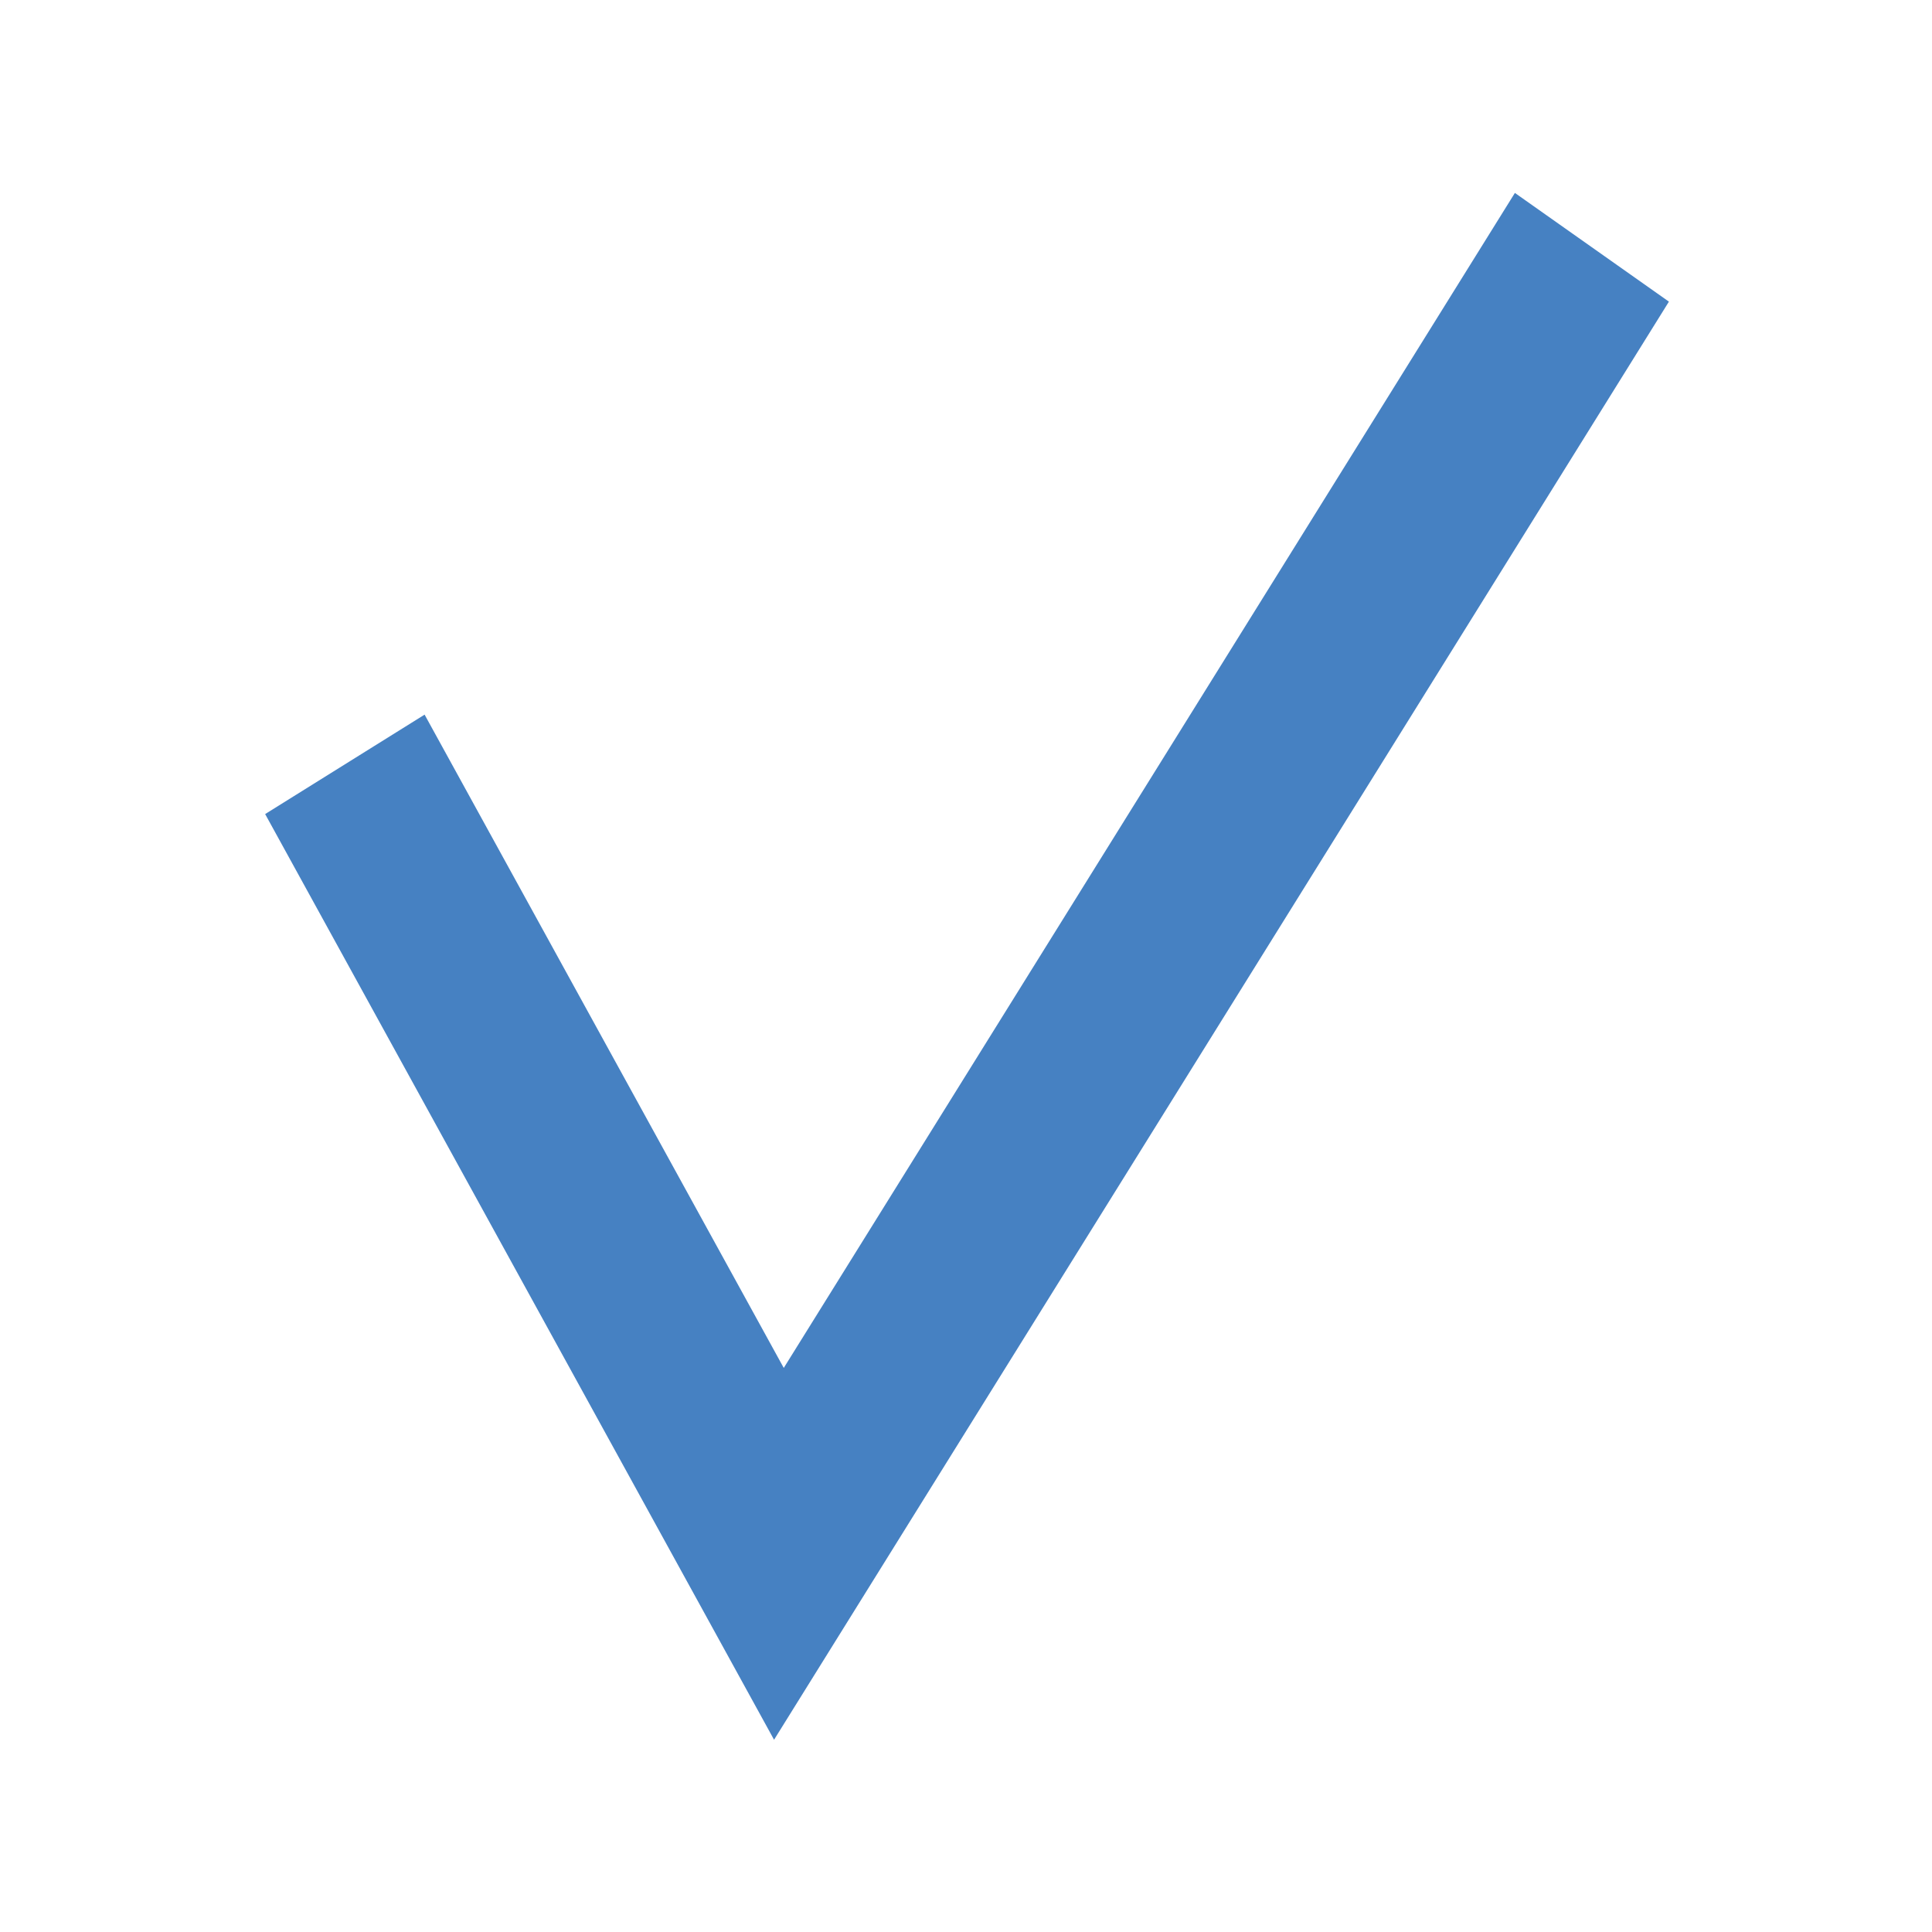
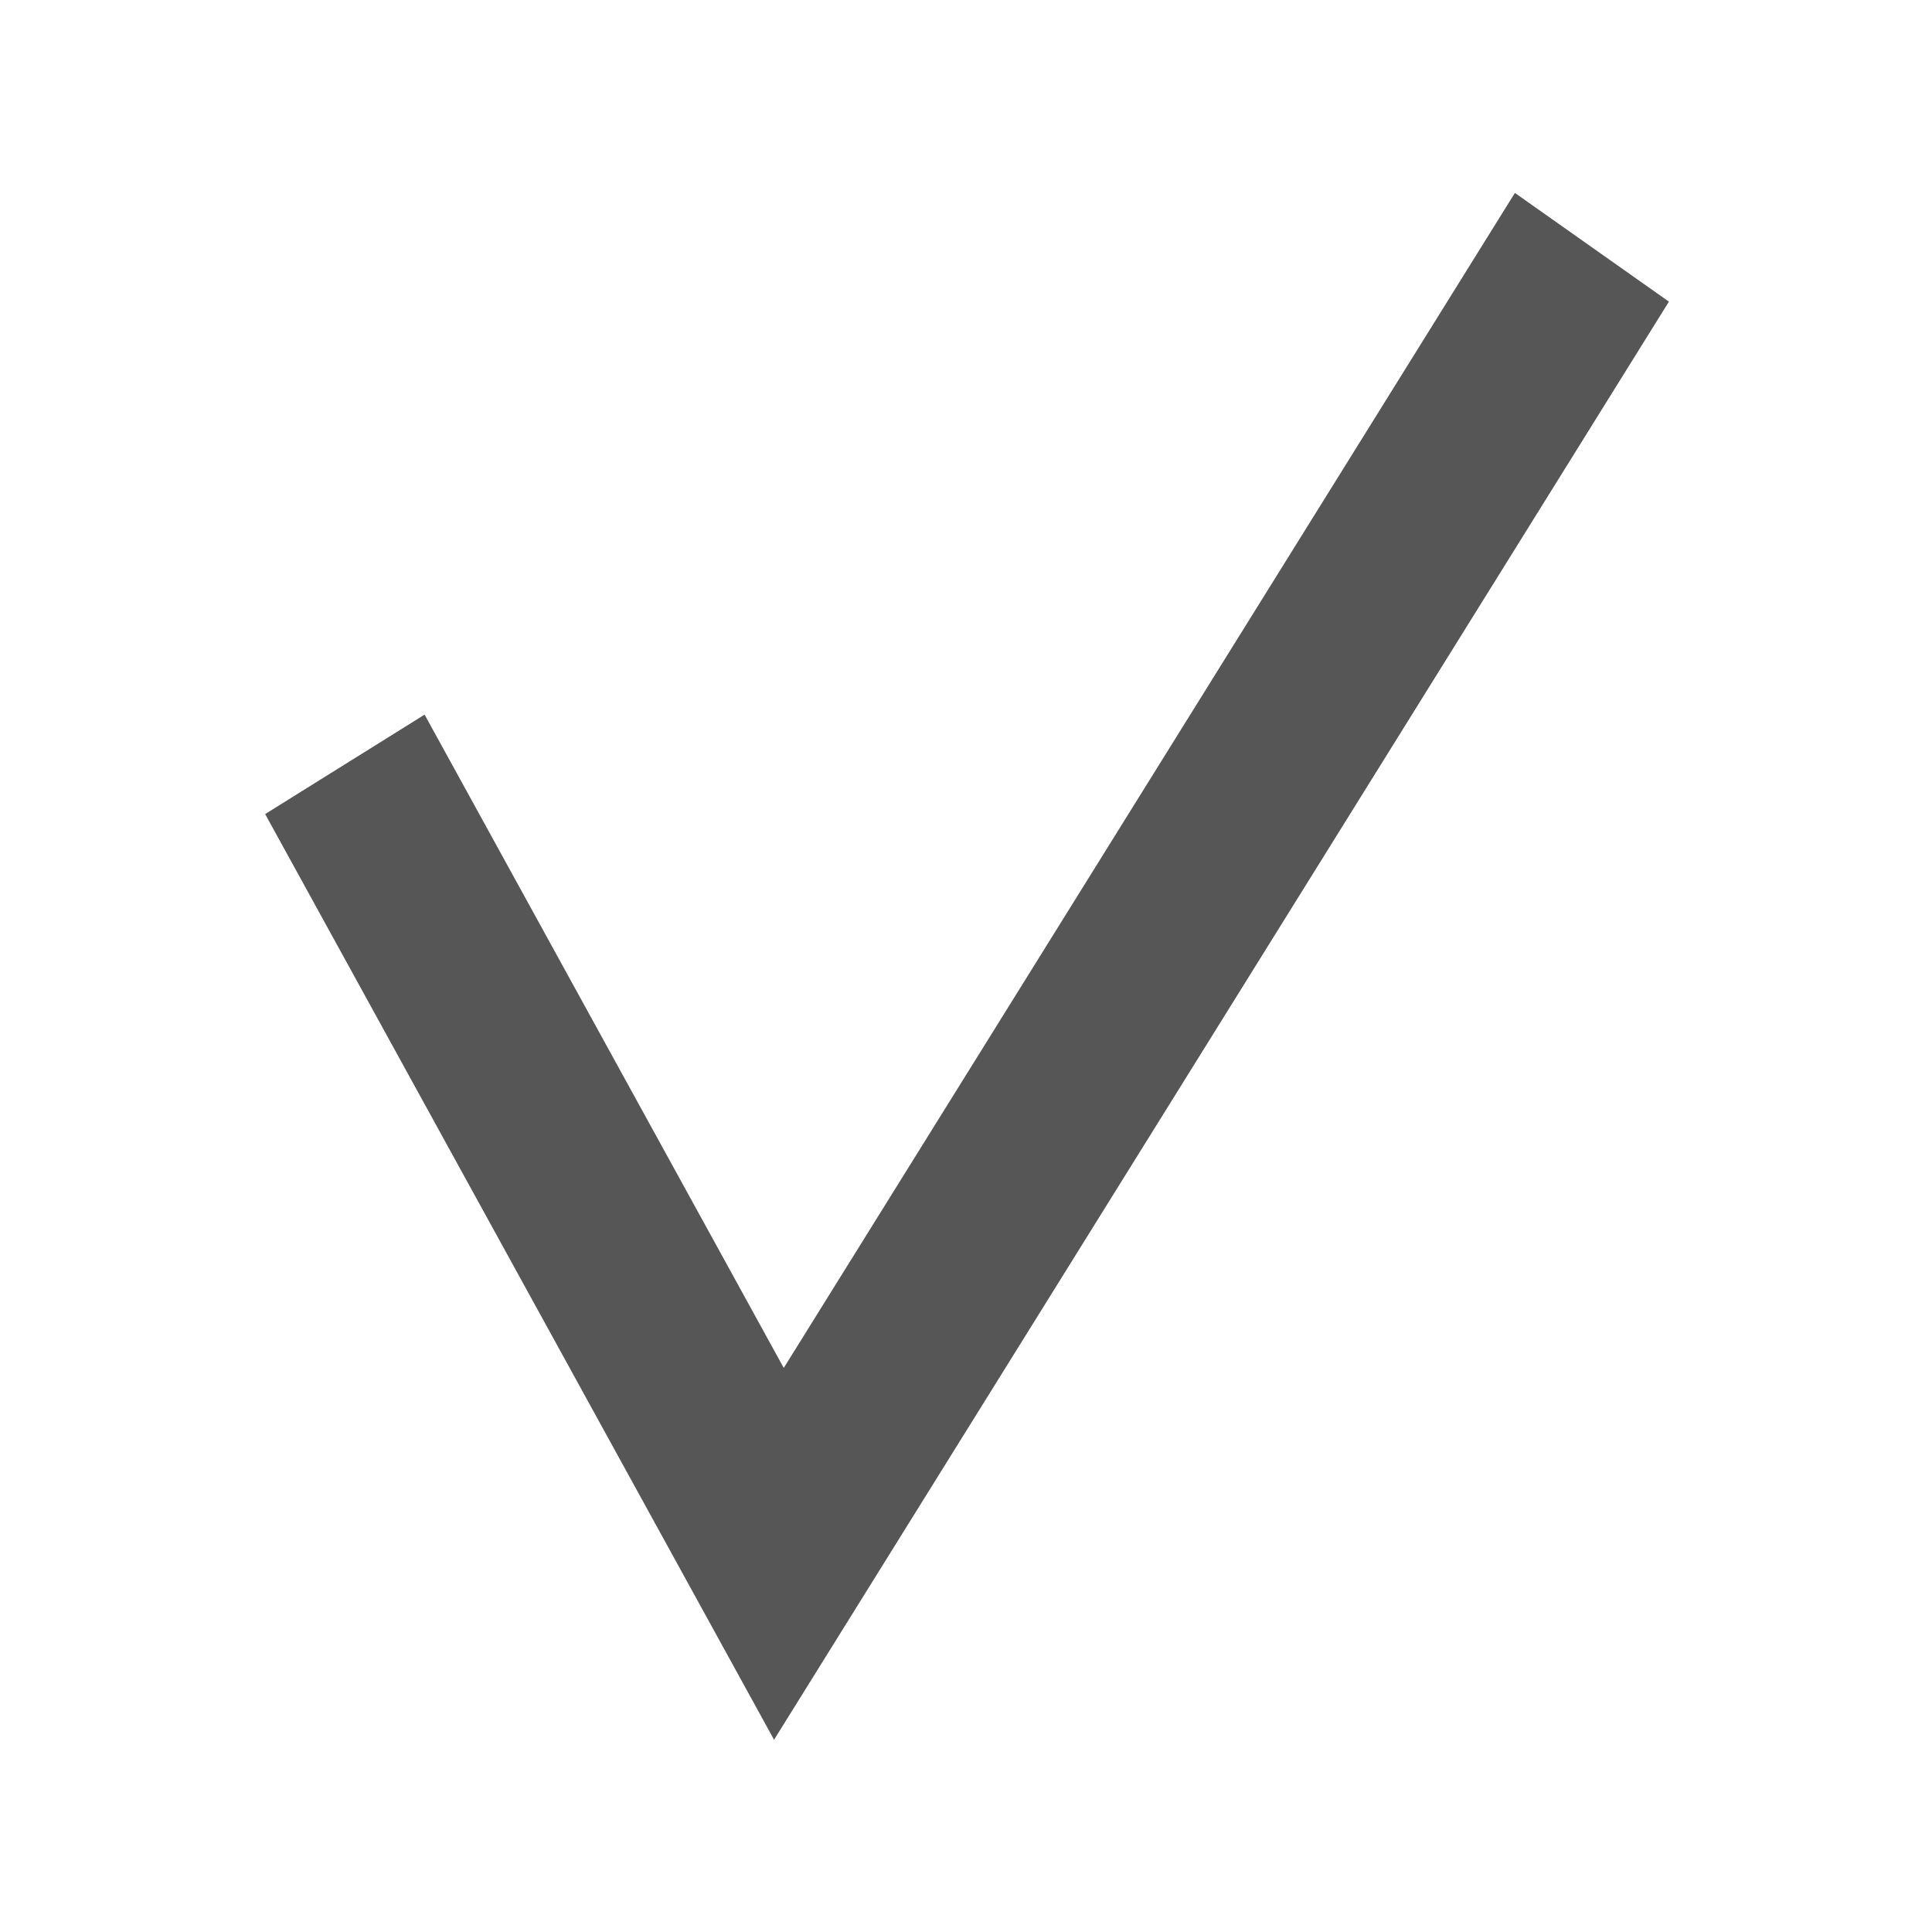
<svg xmlns="http://www.w3.org/2000/svg" width="2mm" height="2mm" viewBox="0 0 2 2">
-   <path fill="none" stroke="#000" stroke-width=".255" d="m12.617 13.405.599 1.023 1.122-1.693" style="stroke:#4681c2;stroke-opacity:1" transform="matrix(.7501 0 0 .7989 -9.107 -9.918)" />
+   <path fill="none" stroke="#000" stroke-width=".255" d="m12.617 13.405.599 1.023 1.122-1.693" style="stroke:#565656;stroke-opacity:1" transform="matrix(.7501 0 0 .7989 -9.107 -9.918)" />
</svg>
